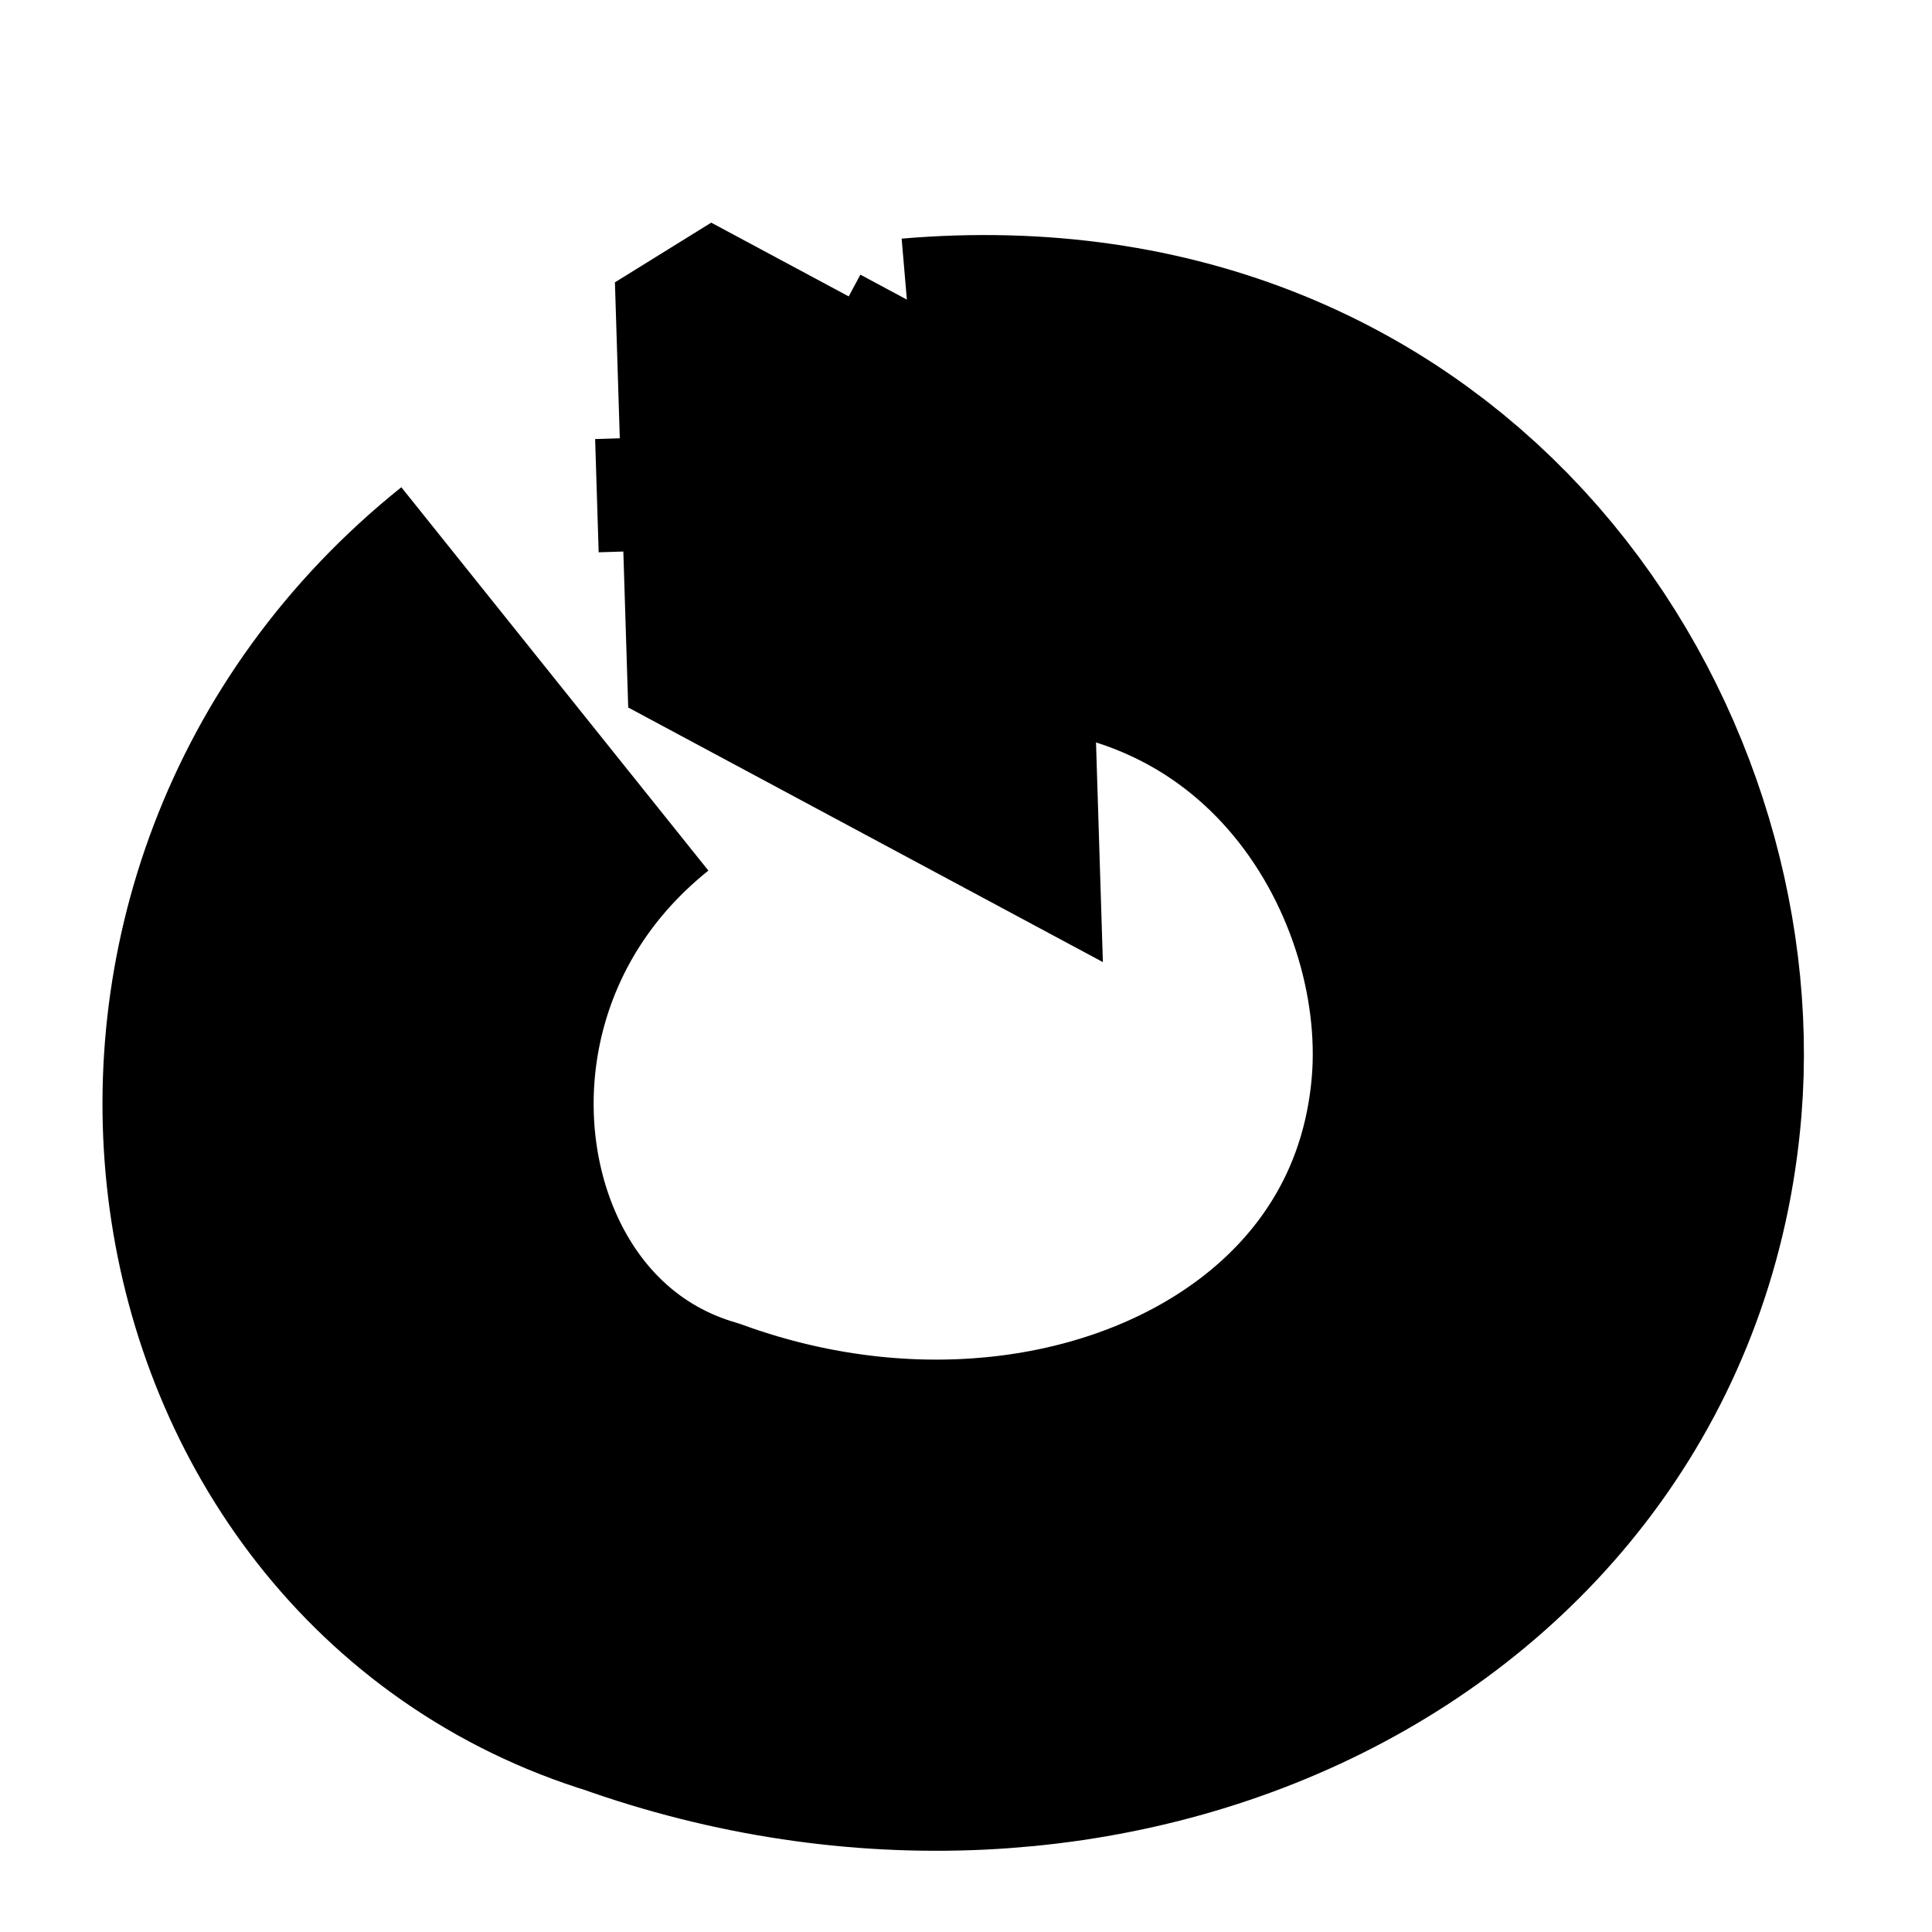
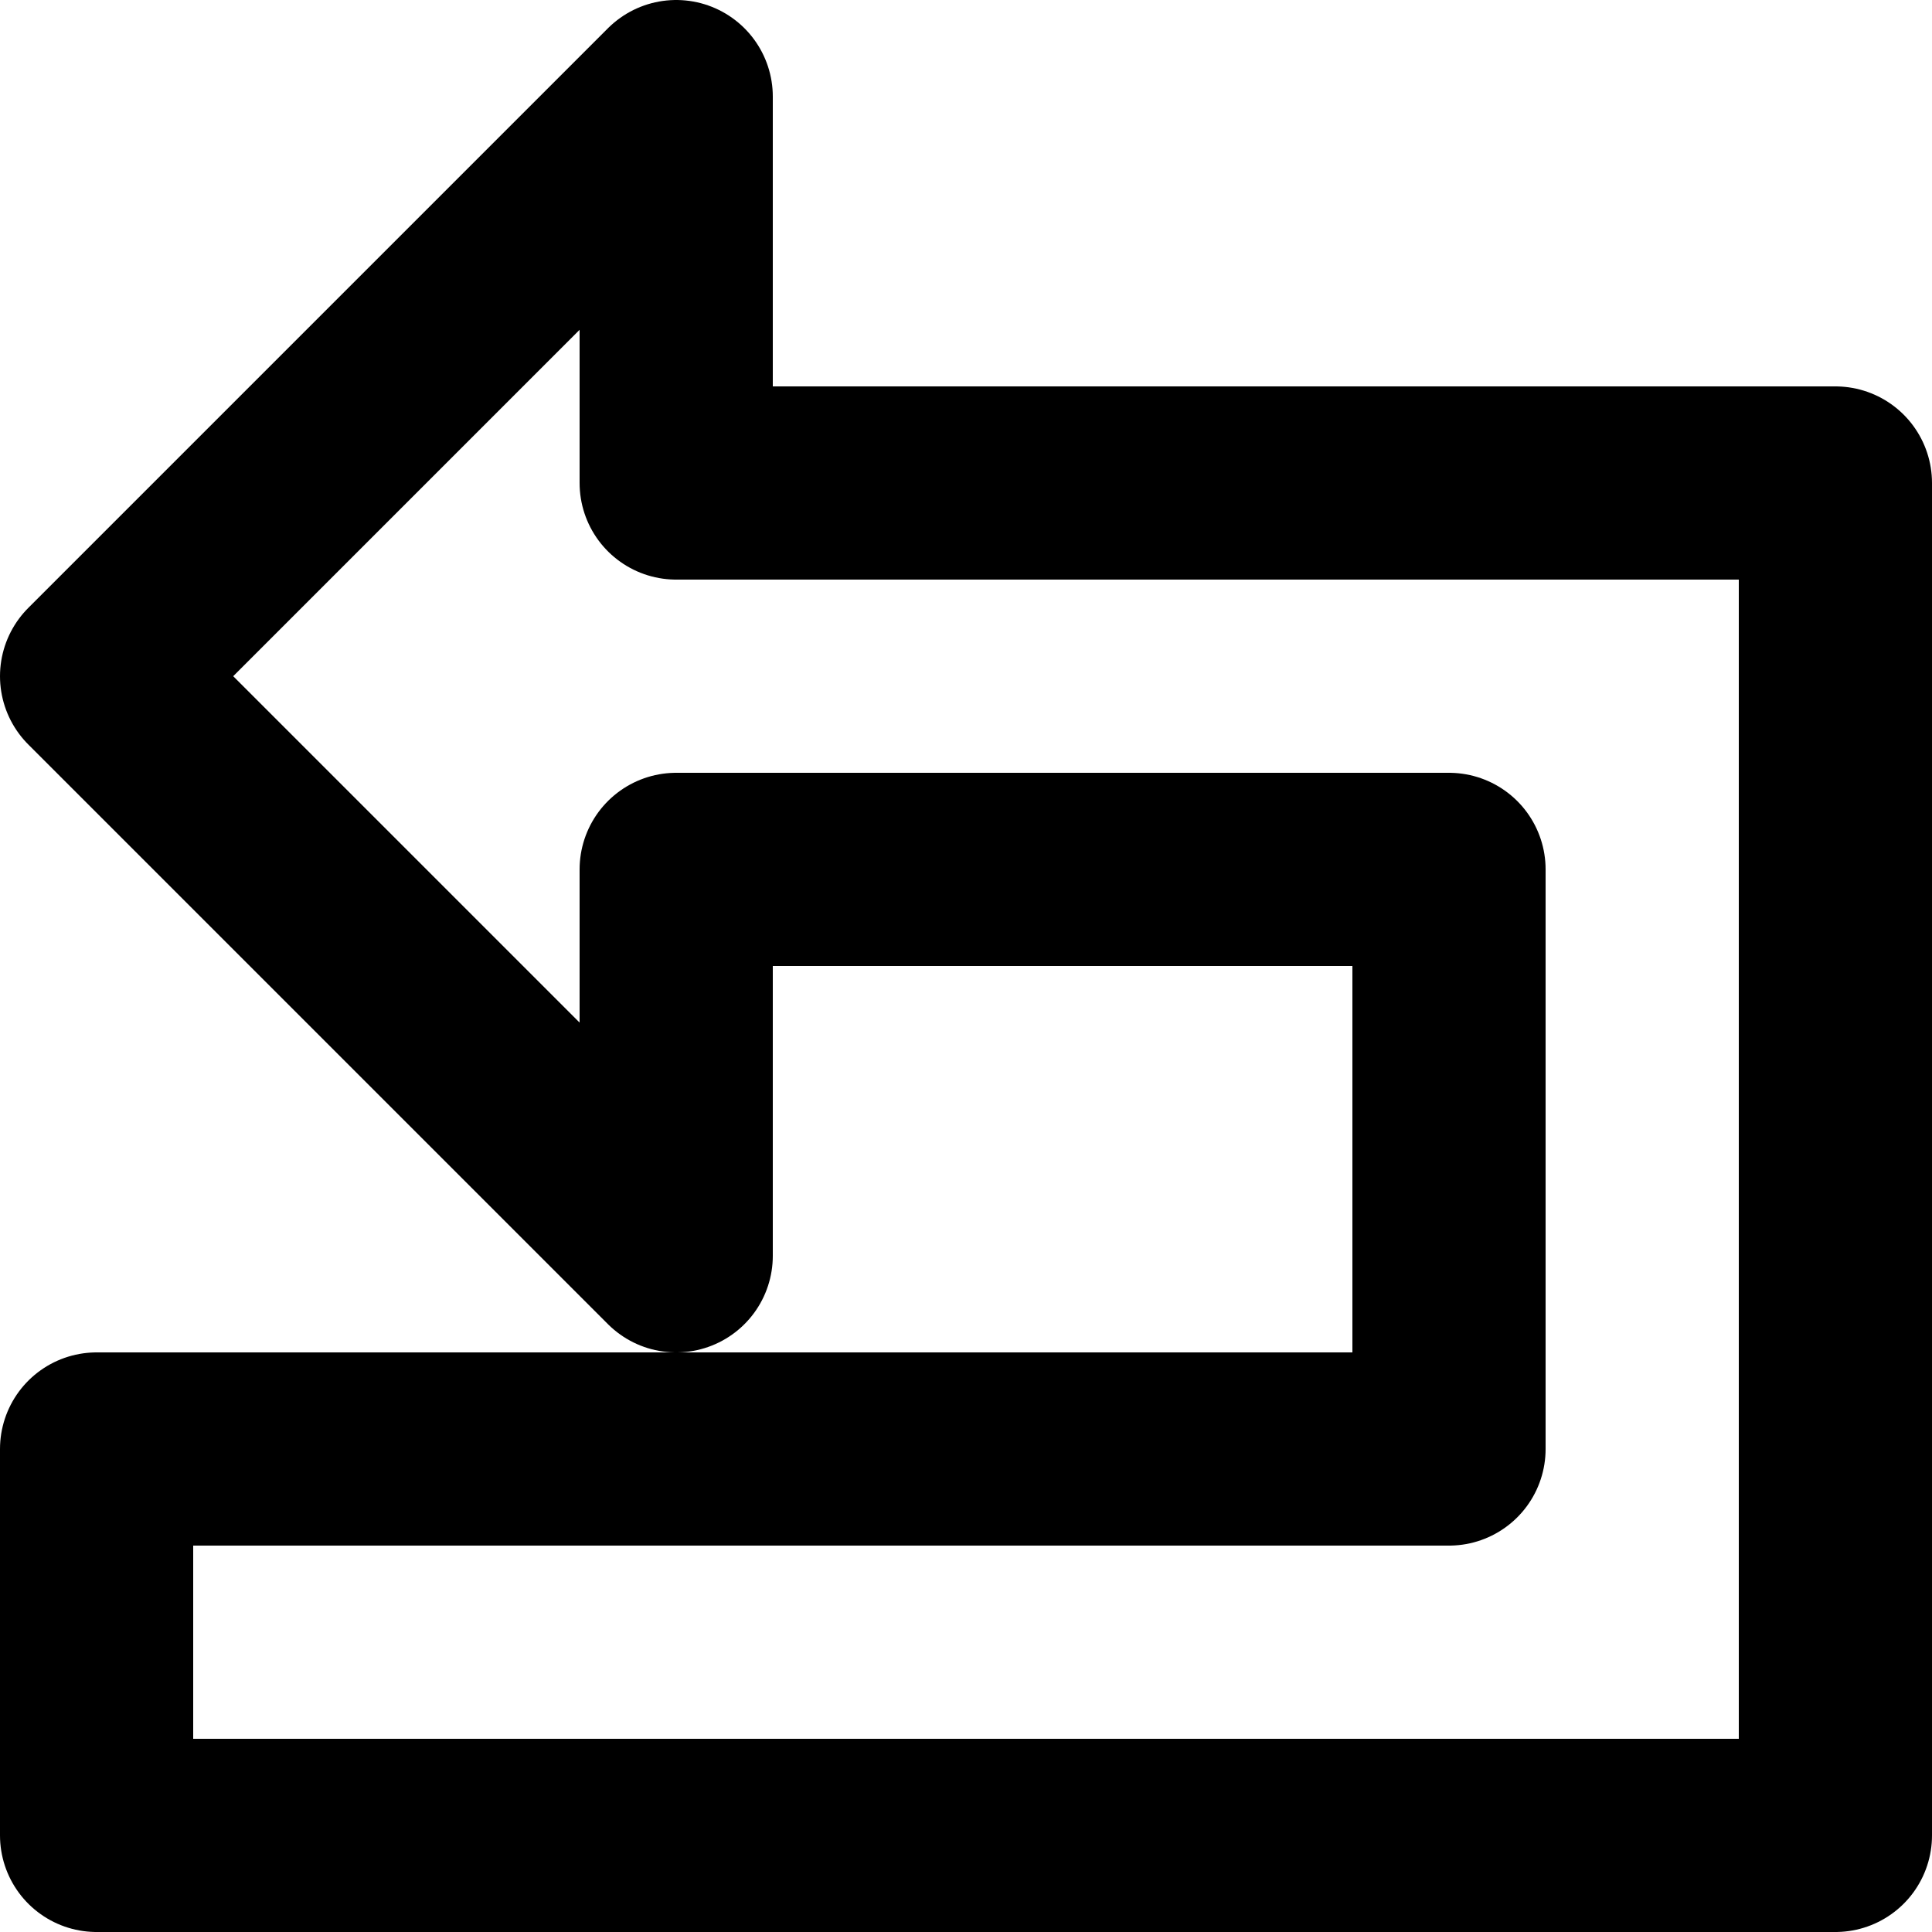
<svg xmlns="http://www.w3.org/2000/svg" width="1e3" height="1e3" version="1.1" viewBox="0 0 264.58 264.58" id="svg8">
  <defs id="defs12" />
-   <g transform="matrix(0.8474242,0,0,0.8474242,19.86111,2.393637)" stroke-miterlimit="2" id="g6" style="fill:none;stroke:#000001;stroke-width:79.374;stroke-miterlimit:2;stroke-dasharray:none">
-     <path d="m 66.229,106.89 c -53.124,42.548 -39.637,124.563 17.365,141.89 67.053,24.035 139.179,-9.333 144.53,-74.496 3.757,-46.347 -31.424,-105.08 -102.47,-99.002" style="stroke-width:79.374;stroke-miterlimit:2;stroke-dasharray:none;paint-order:normal" id="path2" />
-     <path d="m 96.843,76.535 15.562,-9.645 0.572,18.299 z" style="stroke-width:79.374;stroke-miterlimit:2;stroke-dasharray:none;paint-order:normal" id="path4" />
-   </g>
+   <path style="fill:none;stroke:#000000;stroke-width:26.458;stroke-linecap:butt;stroke-linejoin:round;stroke-miterlimit:4;stroke-dasharray:none;stroke-opacity:1" d="m 13.229,198.435 v 52.916 H 251.351 V 66.145 H 92.603 V 13.229 l -79.374,79.374 79.374,79.374 v -52.916 h 105.832 v 79.374 z" id="path816" />
</svg>
